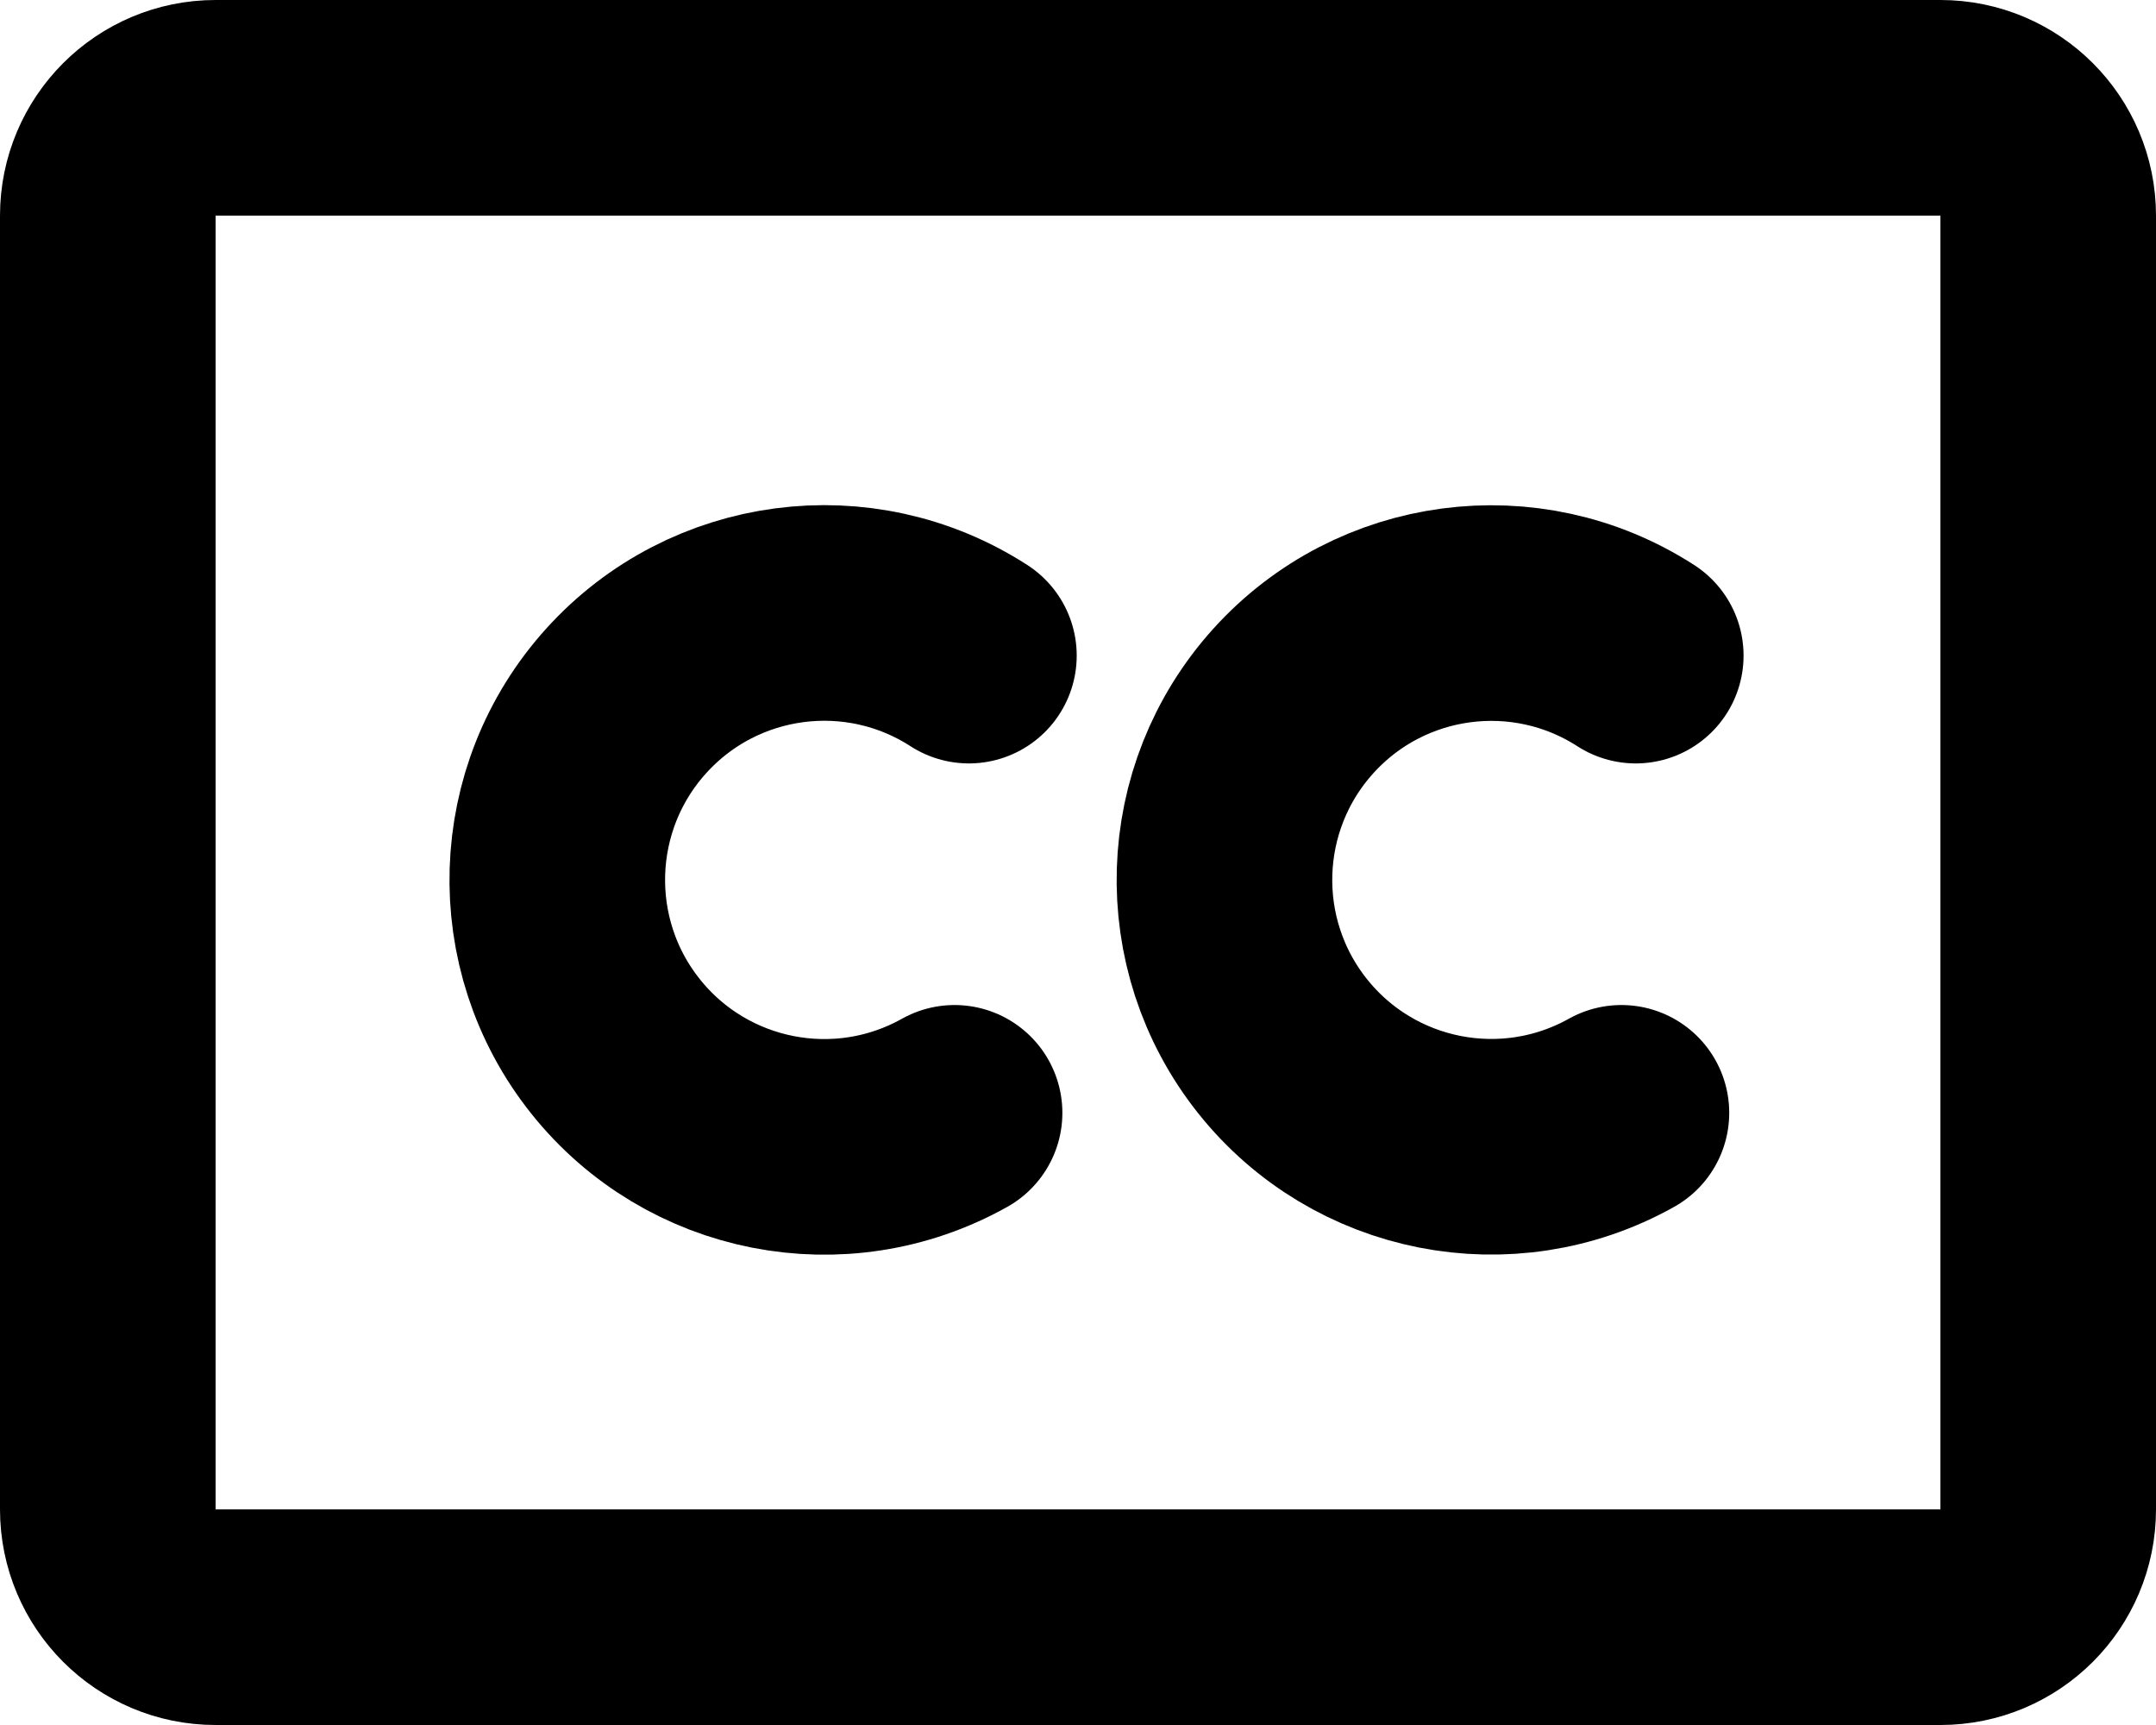
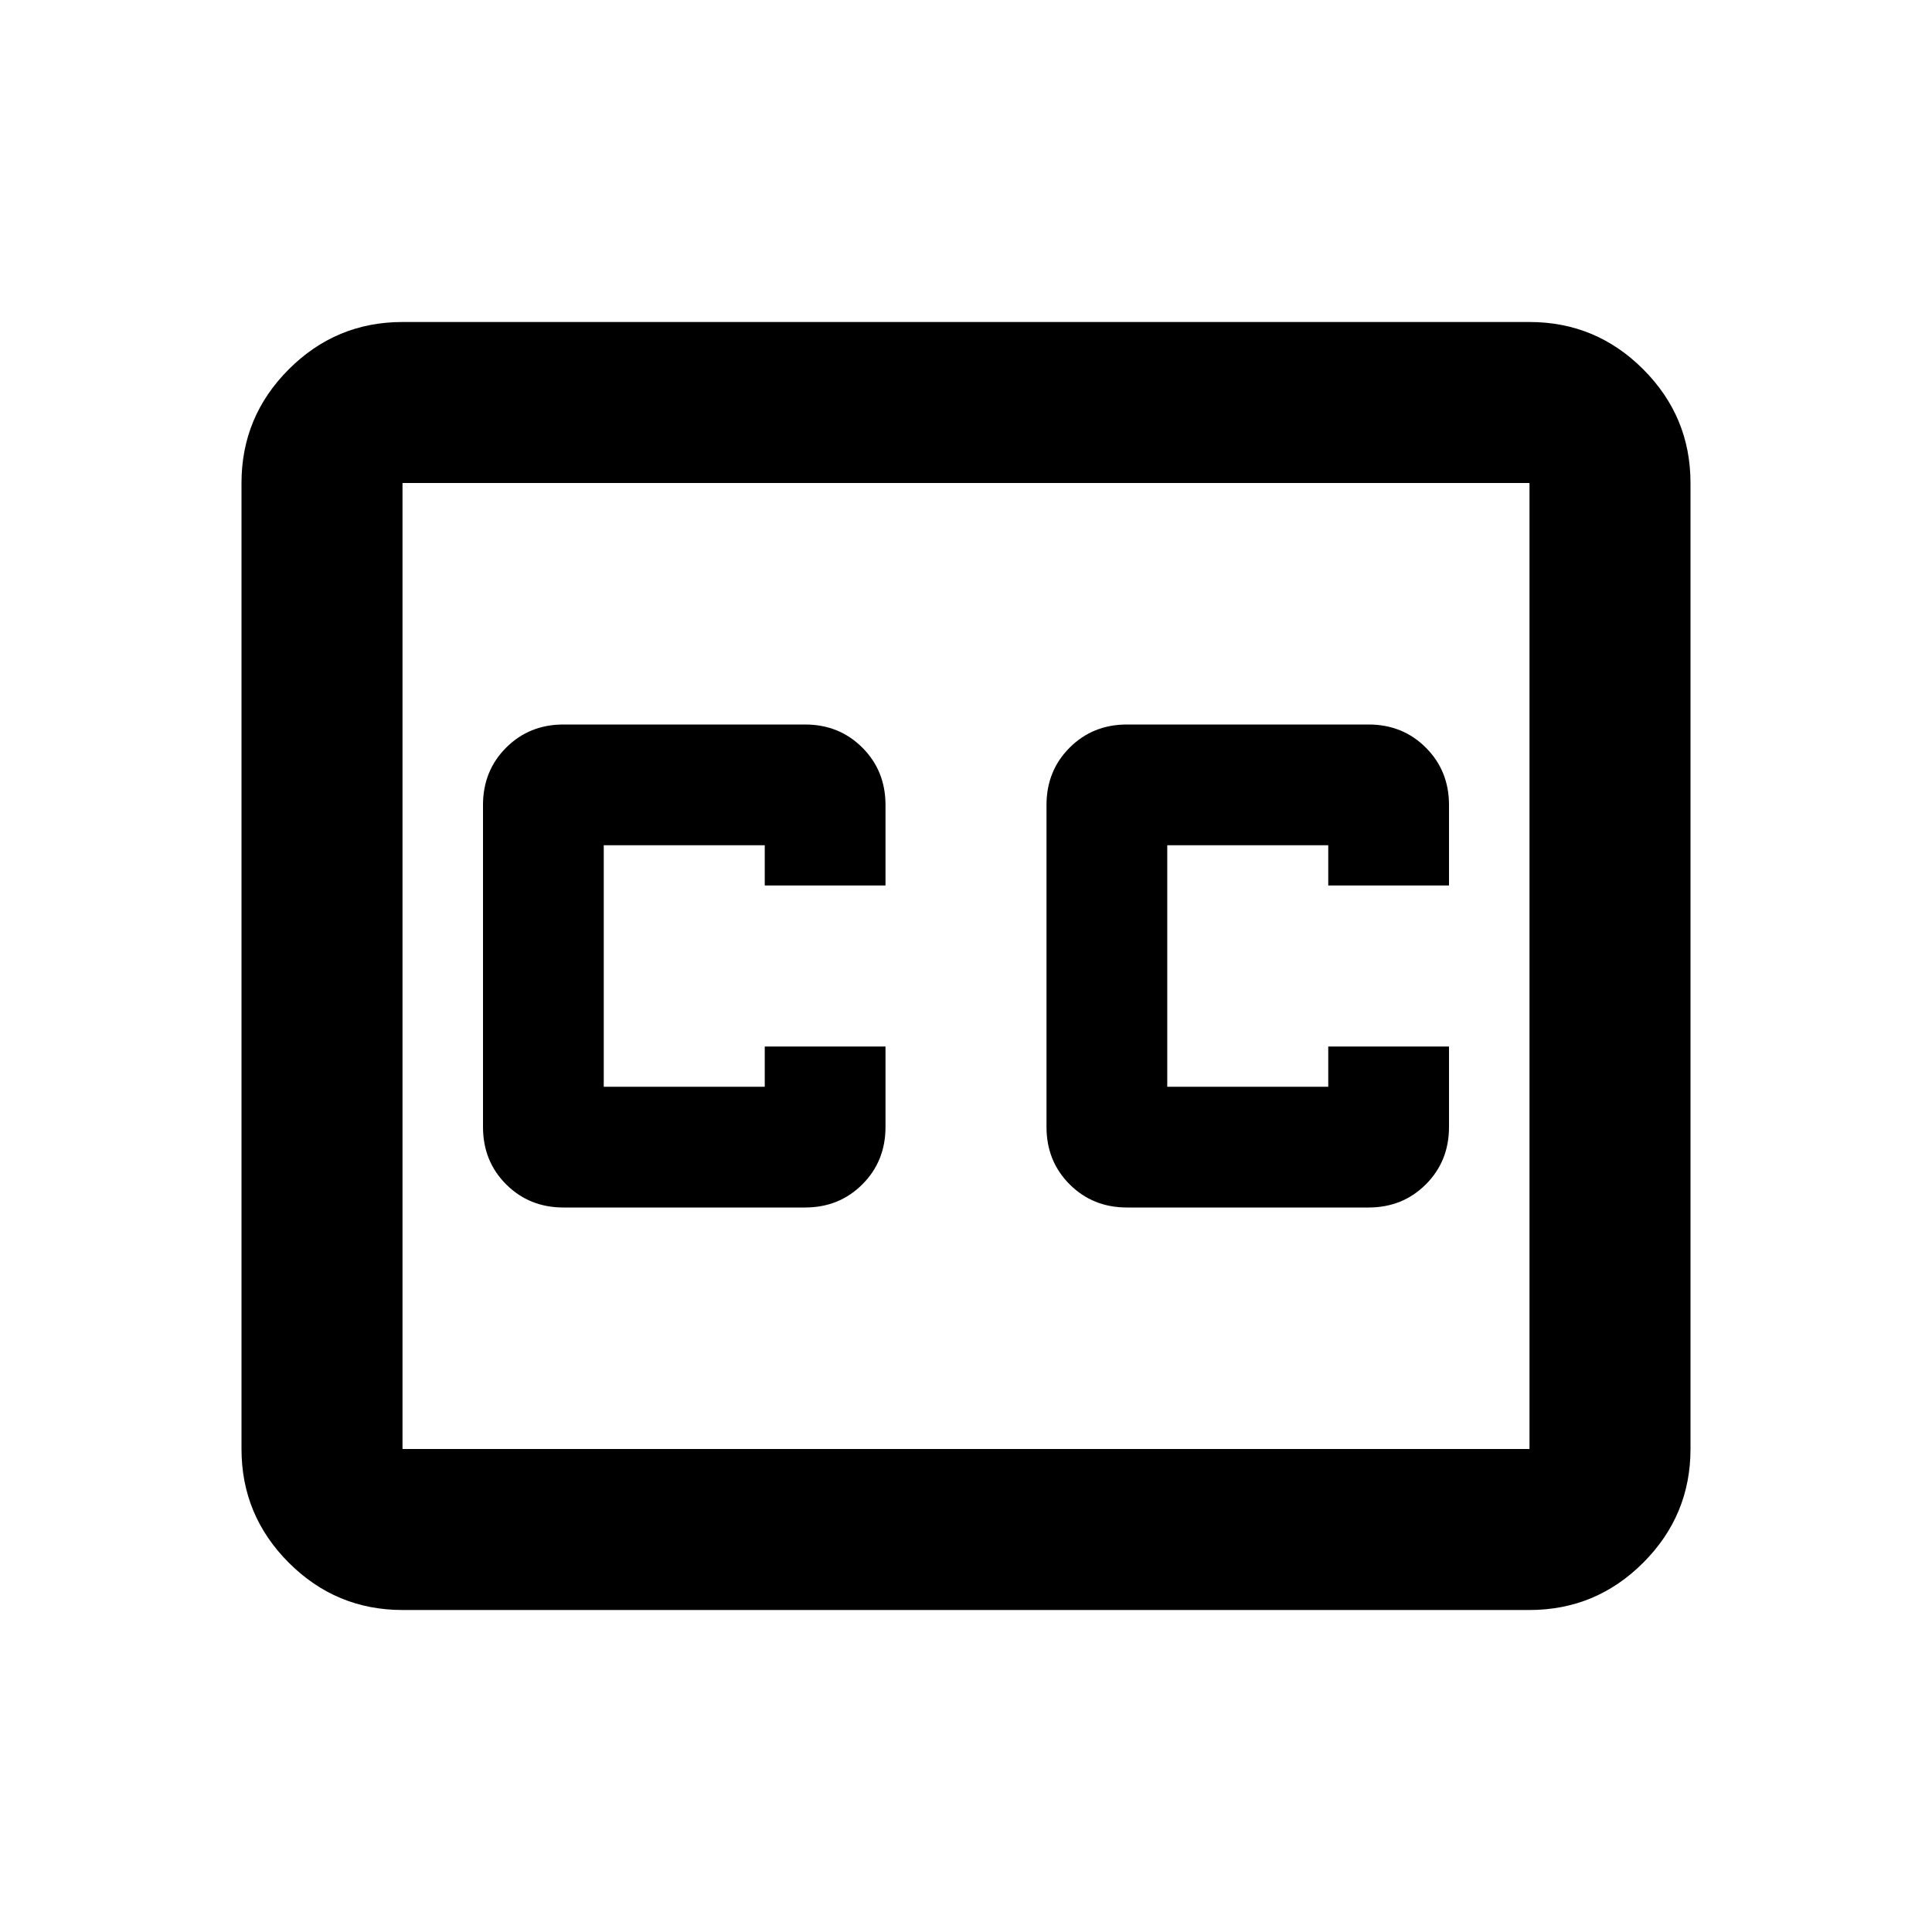
- <svg xmlns="http://www.w3.org/2000/svg" class="w-6 h-6 text-gray-800 dark:text-white" aria-hidden="true" fill="none" viewBox="0 0 20 16">
-   <path stroke="currentColor" stroke-linecap="round" stroke-linejoin="round" stroke-width="2" d="M8.855 10.322a2.476 2.476 0 1 1 .133-4.241m6.053 4.241a2.475 2.475 0 1 1 .133-4.241M2 1h16a1 1 0 0 1 1 1v12a1 1 0 0 1-1 1H2a1 1 0 0 1-1-1V2a1 1 0 0 1 1-1Z" />
+ <svg xmlns="http://www.w3.org/2000/svg" height="24" viewBox="0 -960 960 960" width="24">
+   <path d="M200-160q-33 0-56.5-23.5T120-240v-480q0-33 23.5-56.5T200-800h560q33 0 56.5 23.5T840-720v480q0 33-23.5 56.5T760-160H200Zm0-80h560v-480H200v480Zm80-120h120q17 0 28.5-11.5T440-400v-40h-60v20h-80v-120h80v20h60v-40q0-17-11.5-28.5T400-600H280q-17 0-28.5 11.5T240-560v160q0 17 11.5 28.5T280-360Zm280 0h120q17 0 28.5-11.5T720-400v-40h-60v20h-80v-120h80v20h60v-40q0-17-11.5-28.5T680-600H560q-17 0-28.5 11.5T520-560v160q0 17 11.5 28.5T560-360ZM200-240v-480 480Z" />
</svg>
